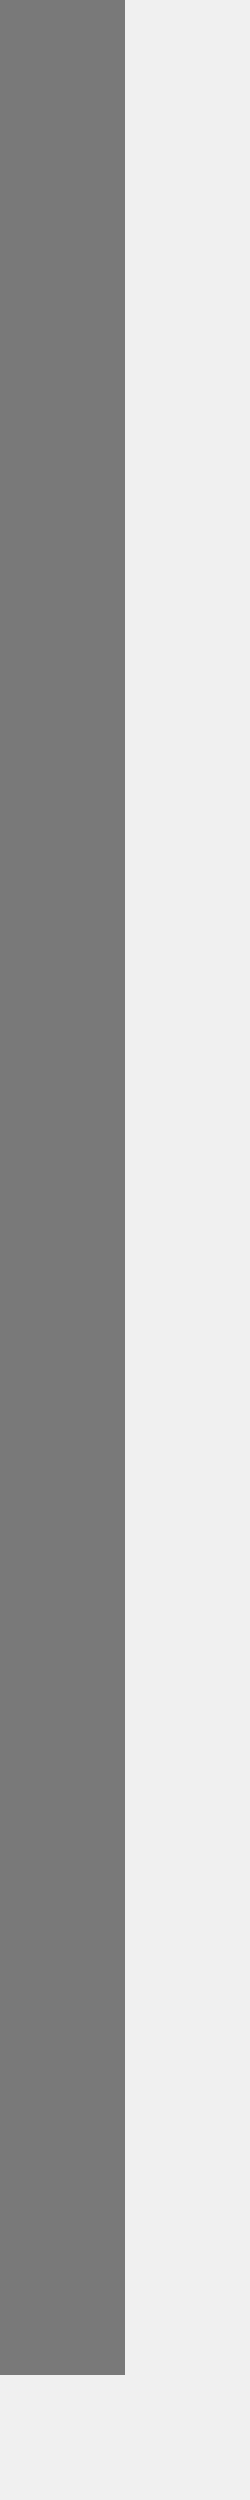
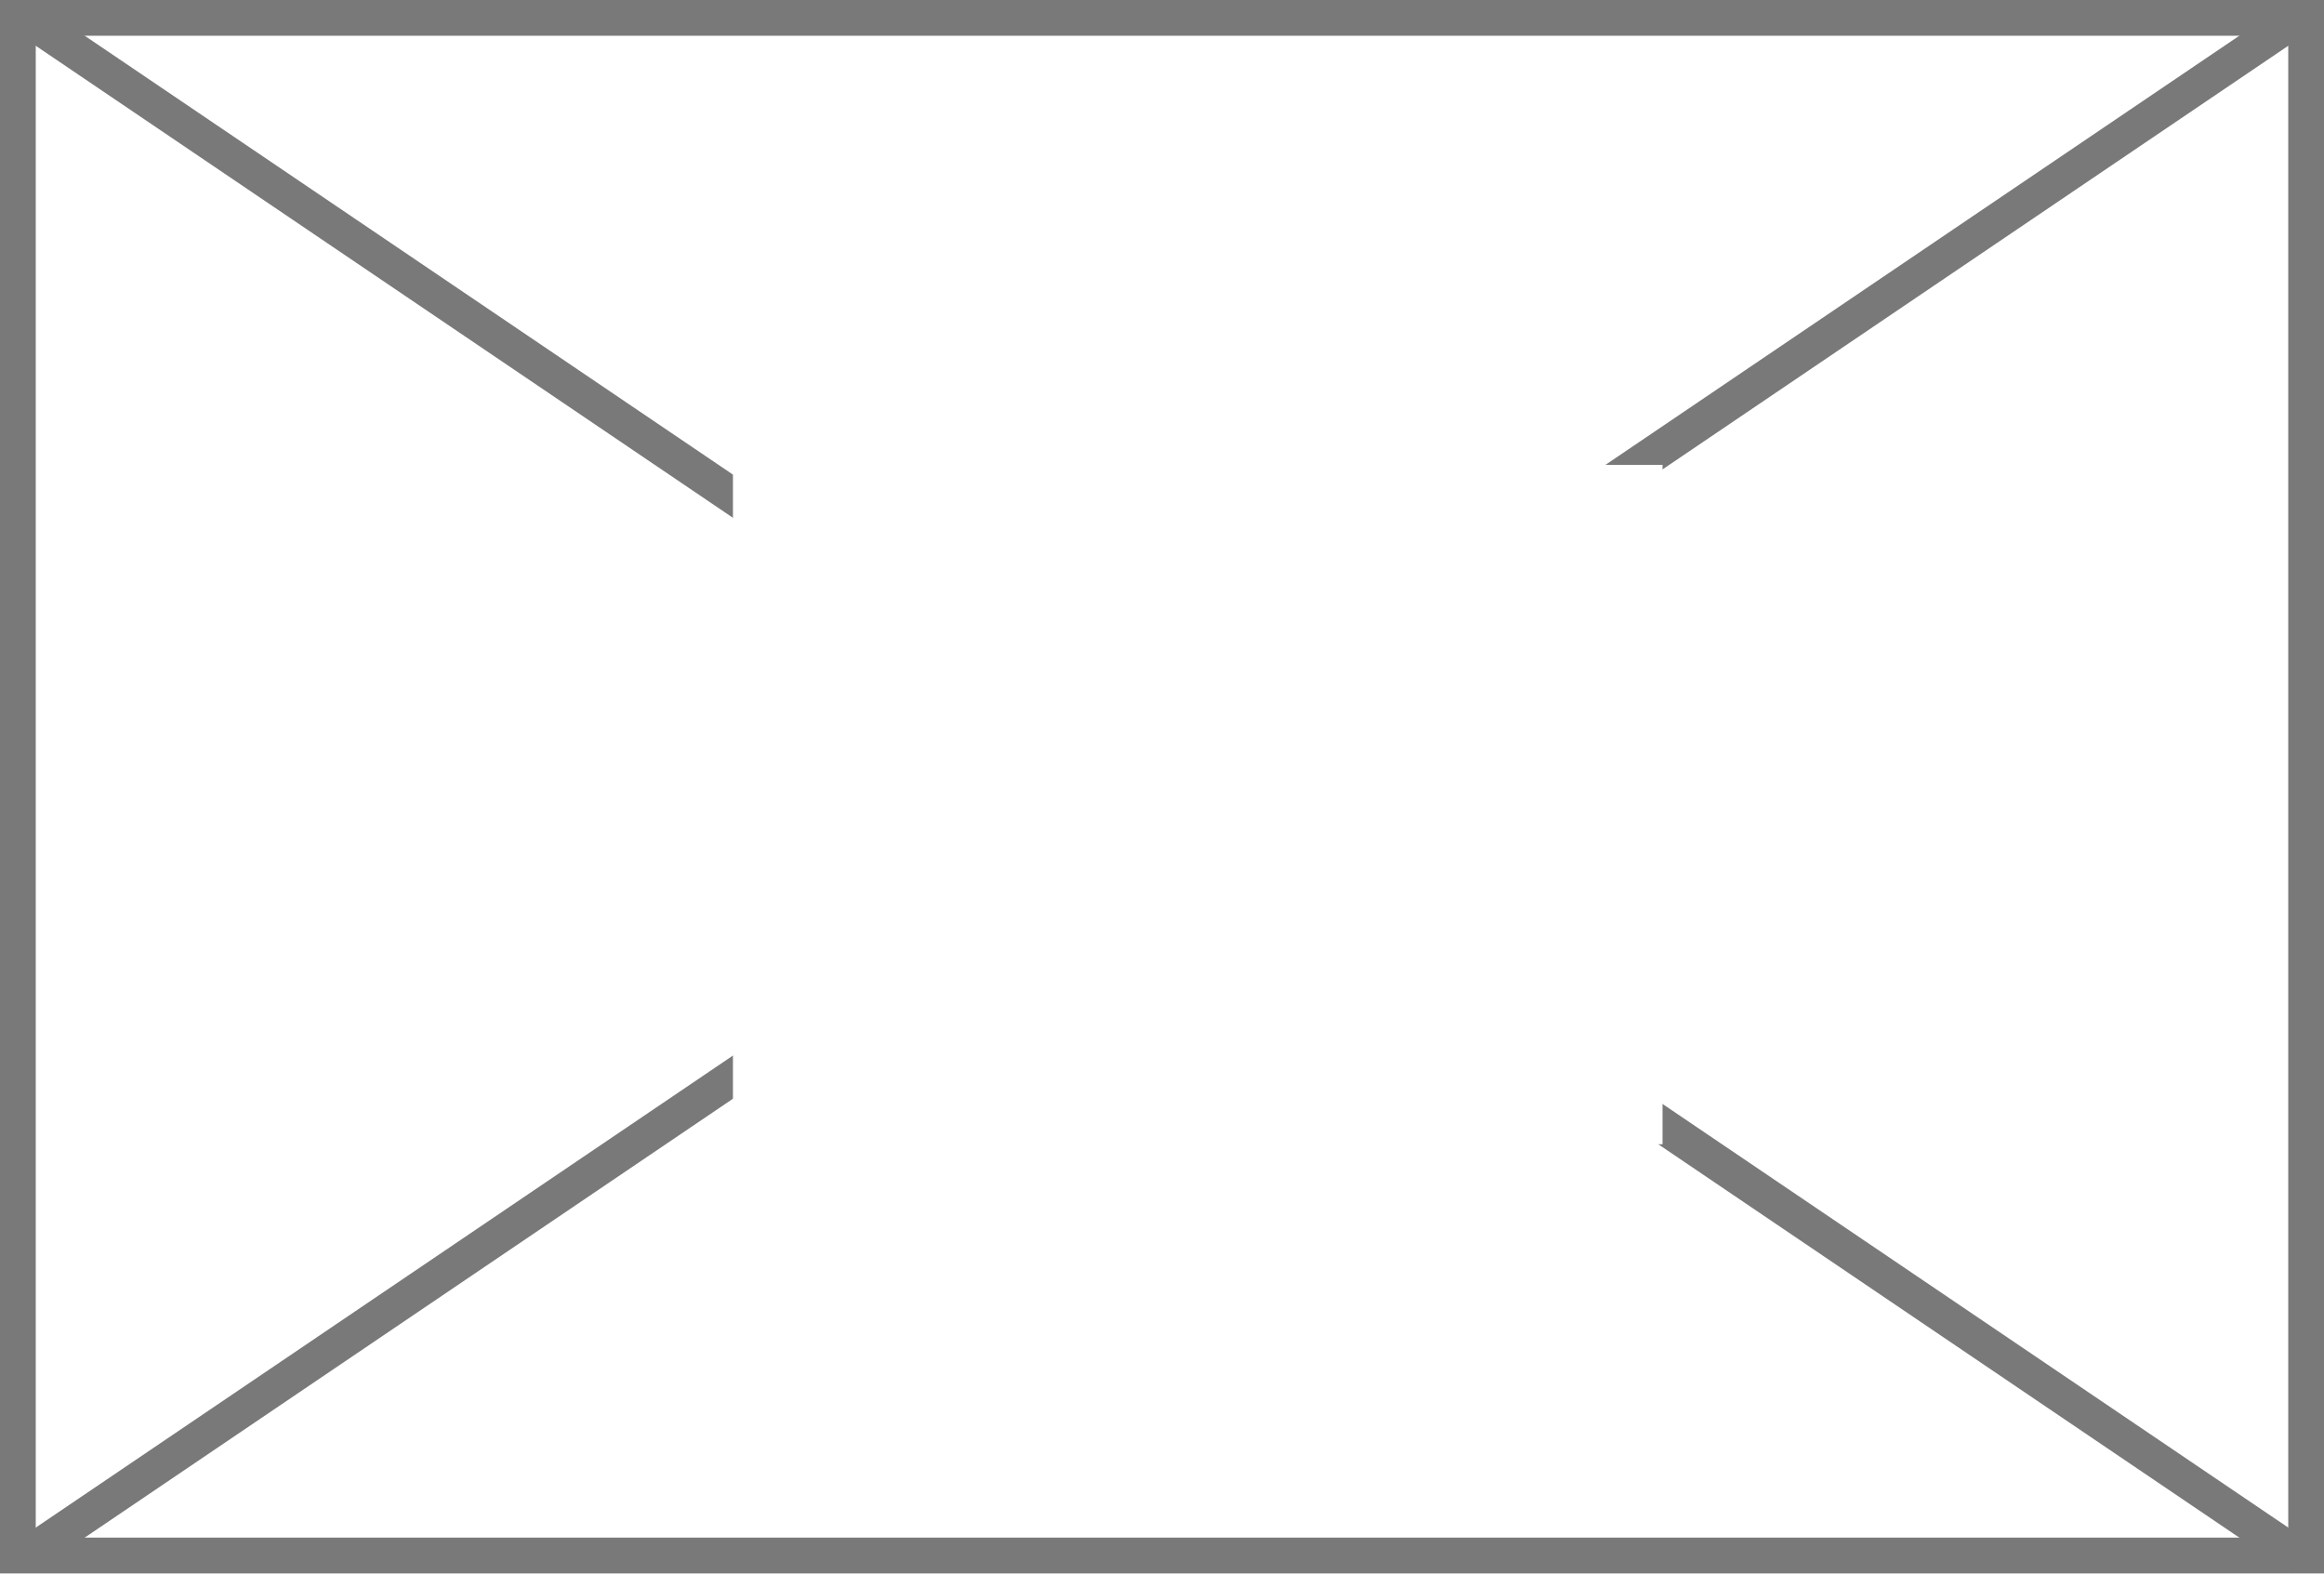
- <svg xmlns="http://www.w3.org/2000/svg" version="1.1" width="2px" height="20px">
-   <g transform="matrix(1 0 0 1 -63 -279 )">
-     <path d="M 63.5 279  L 63.5 298  " stroke-width="1" stroke="#797979" fill="none" />
+ <svg xmlns="http://www.w3.org/2000/svg" version="1.1" width="65px" height="44px">
+   <defs>
+     <mask fill="white" id="clip301">
+       <path d="M 130.5 223  L 156.5 223  L 156.5 242  L 130.5 242  Z M 110 210  L 175 210  L 175 254  L 110 254  Z " fill-rule="evenodd" />
+     </mask>
+   </defs>
+   <g transform="matrix(1 0 0 1 -110 -210 )">
+     <path d="M 110.5 210.5  L 174.5 210.5  L 174.5 253.5  L 110.5 253.5  L 110.5 210.5  Z " fill-rule="nonzero" fill="#ffffff" stroke="none" fill-opacity="0.992" />
+     <path d="M 110.5 210.5  L 174.5 210.5  L 174.5 253.5  L 110.5 253.5  L 110.5 210.5  Z " stroke-width="1" stroke="#797979" fill="none" />
+     <path d="M 110.612 210.414  L 174.388 253.586  M 174.388 210.414  L 110.612 253.586  " stroke-width="1" stroke="#797979" fill="none" mask="url(#clip301)" />
  </g>
</svg>
